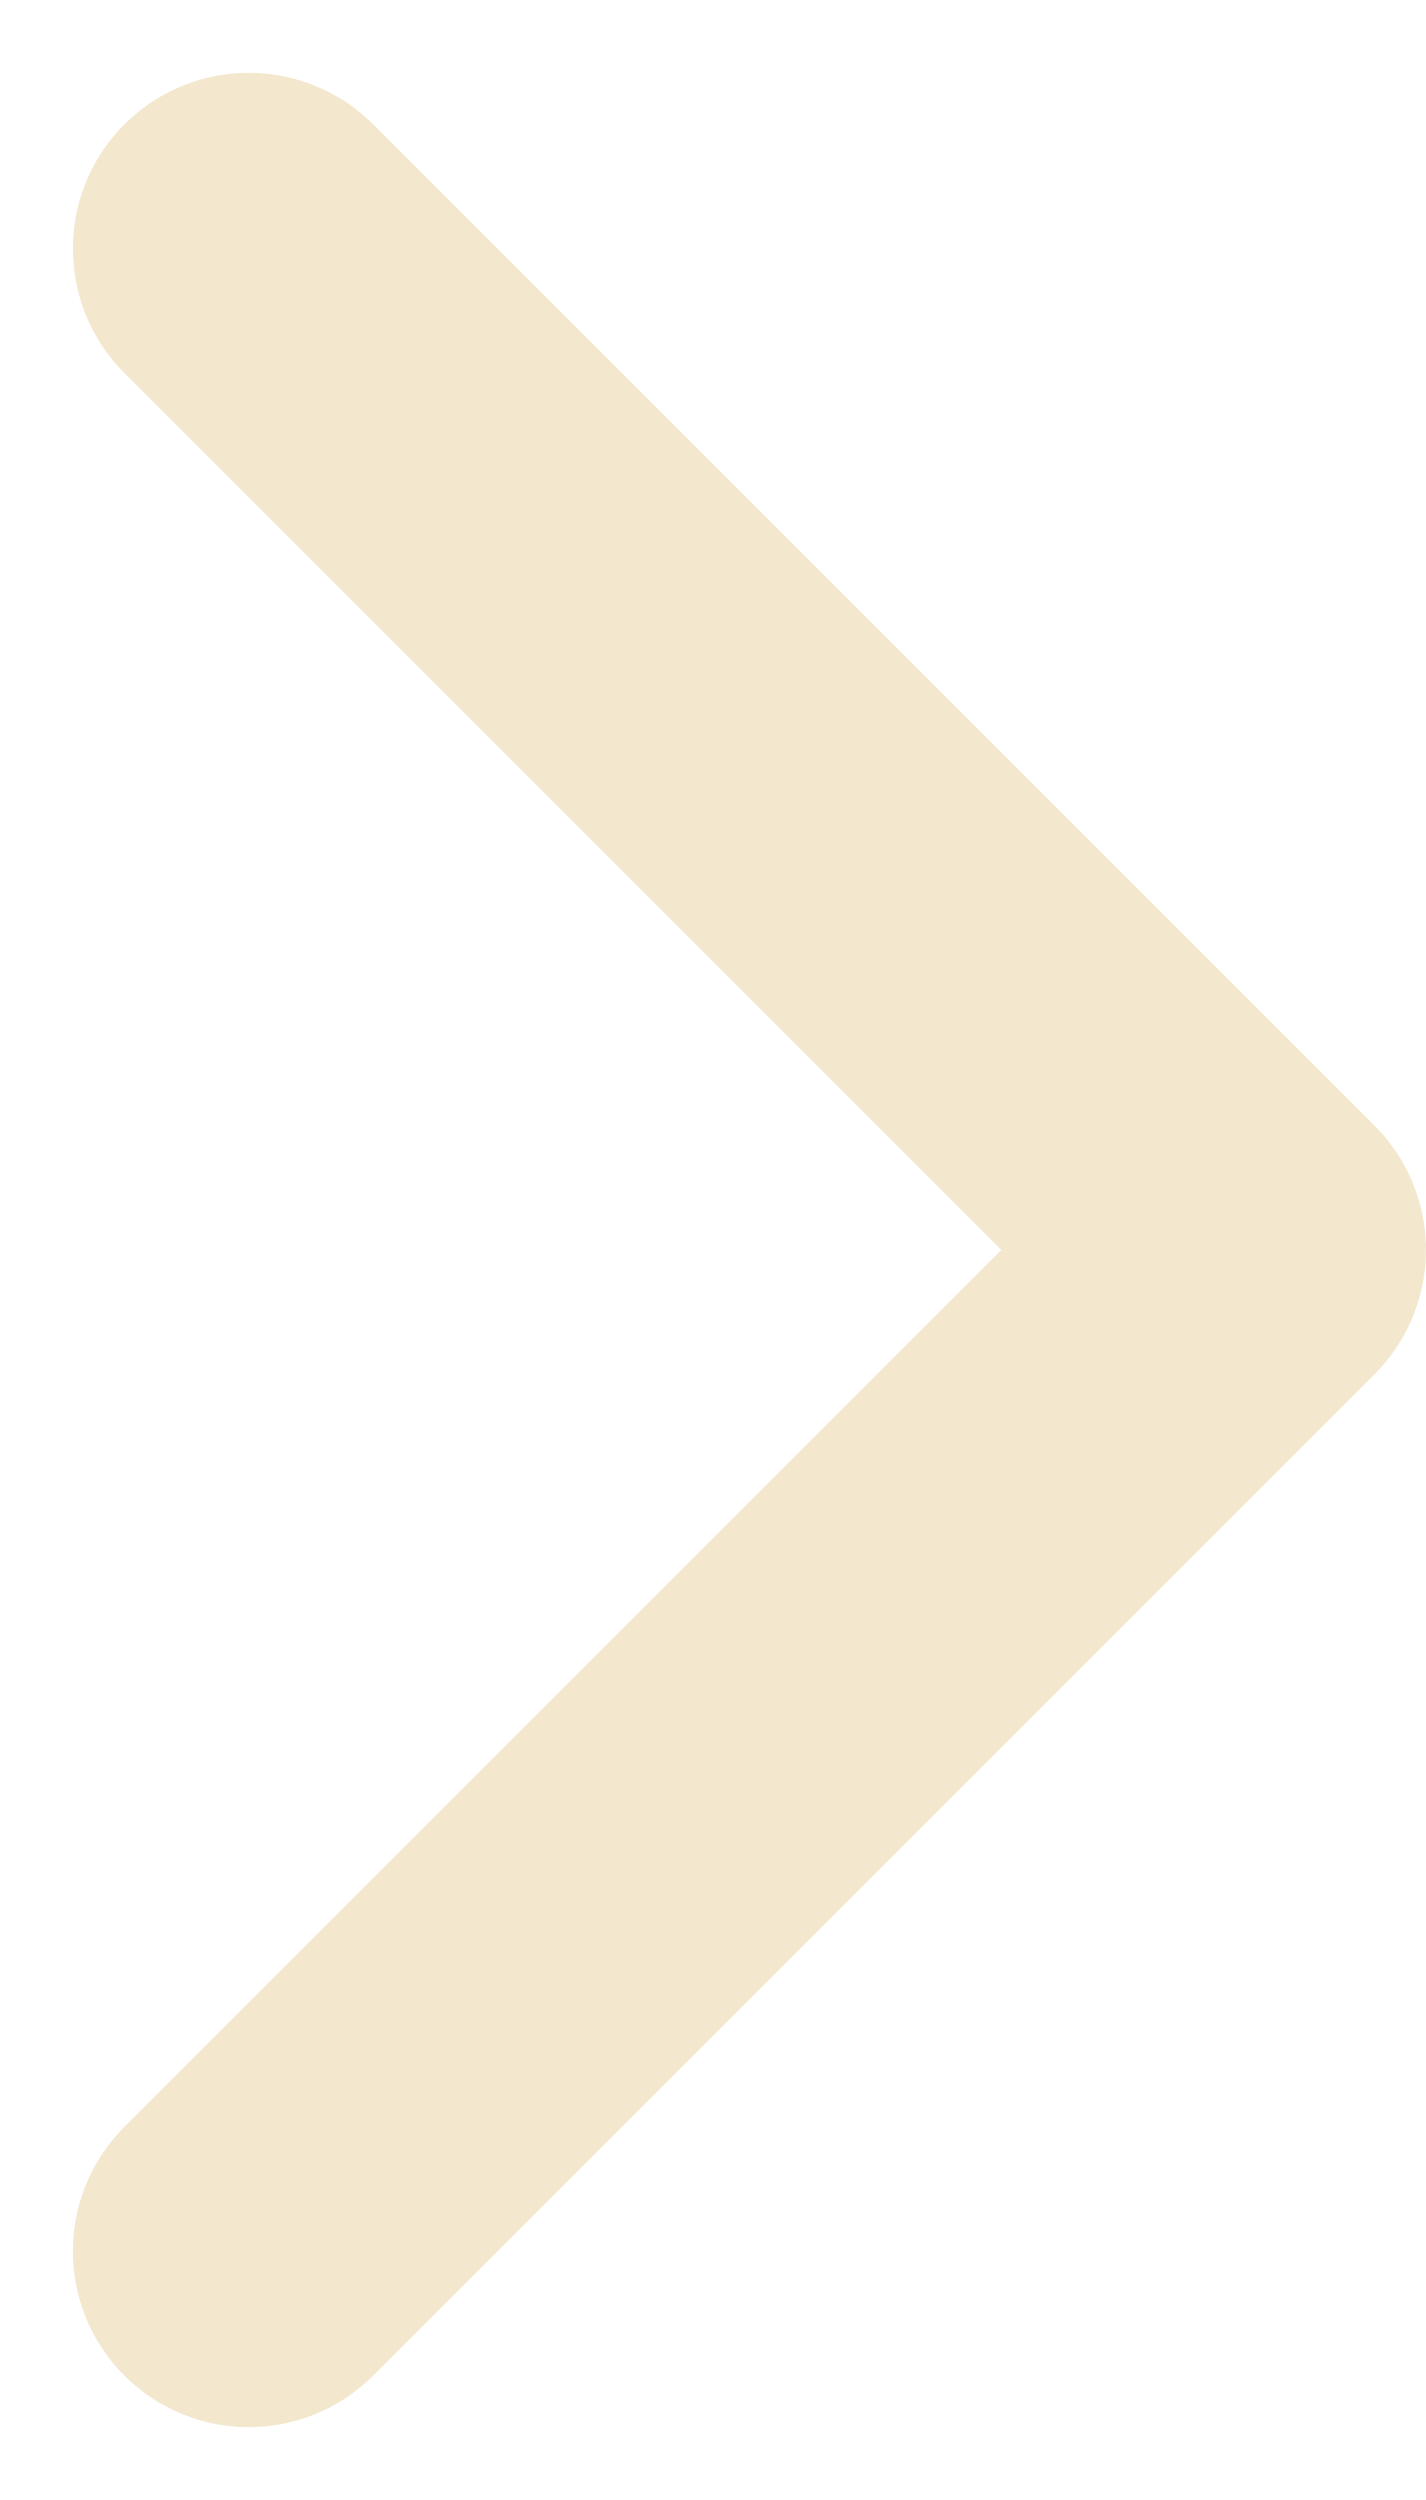
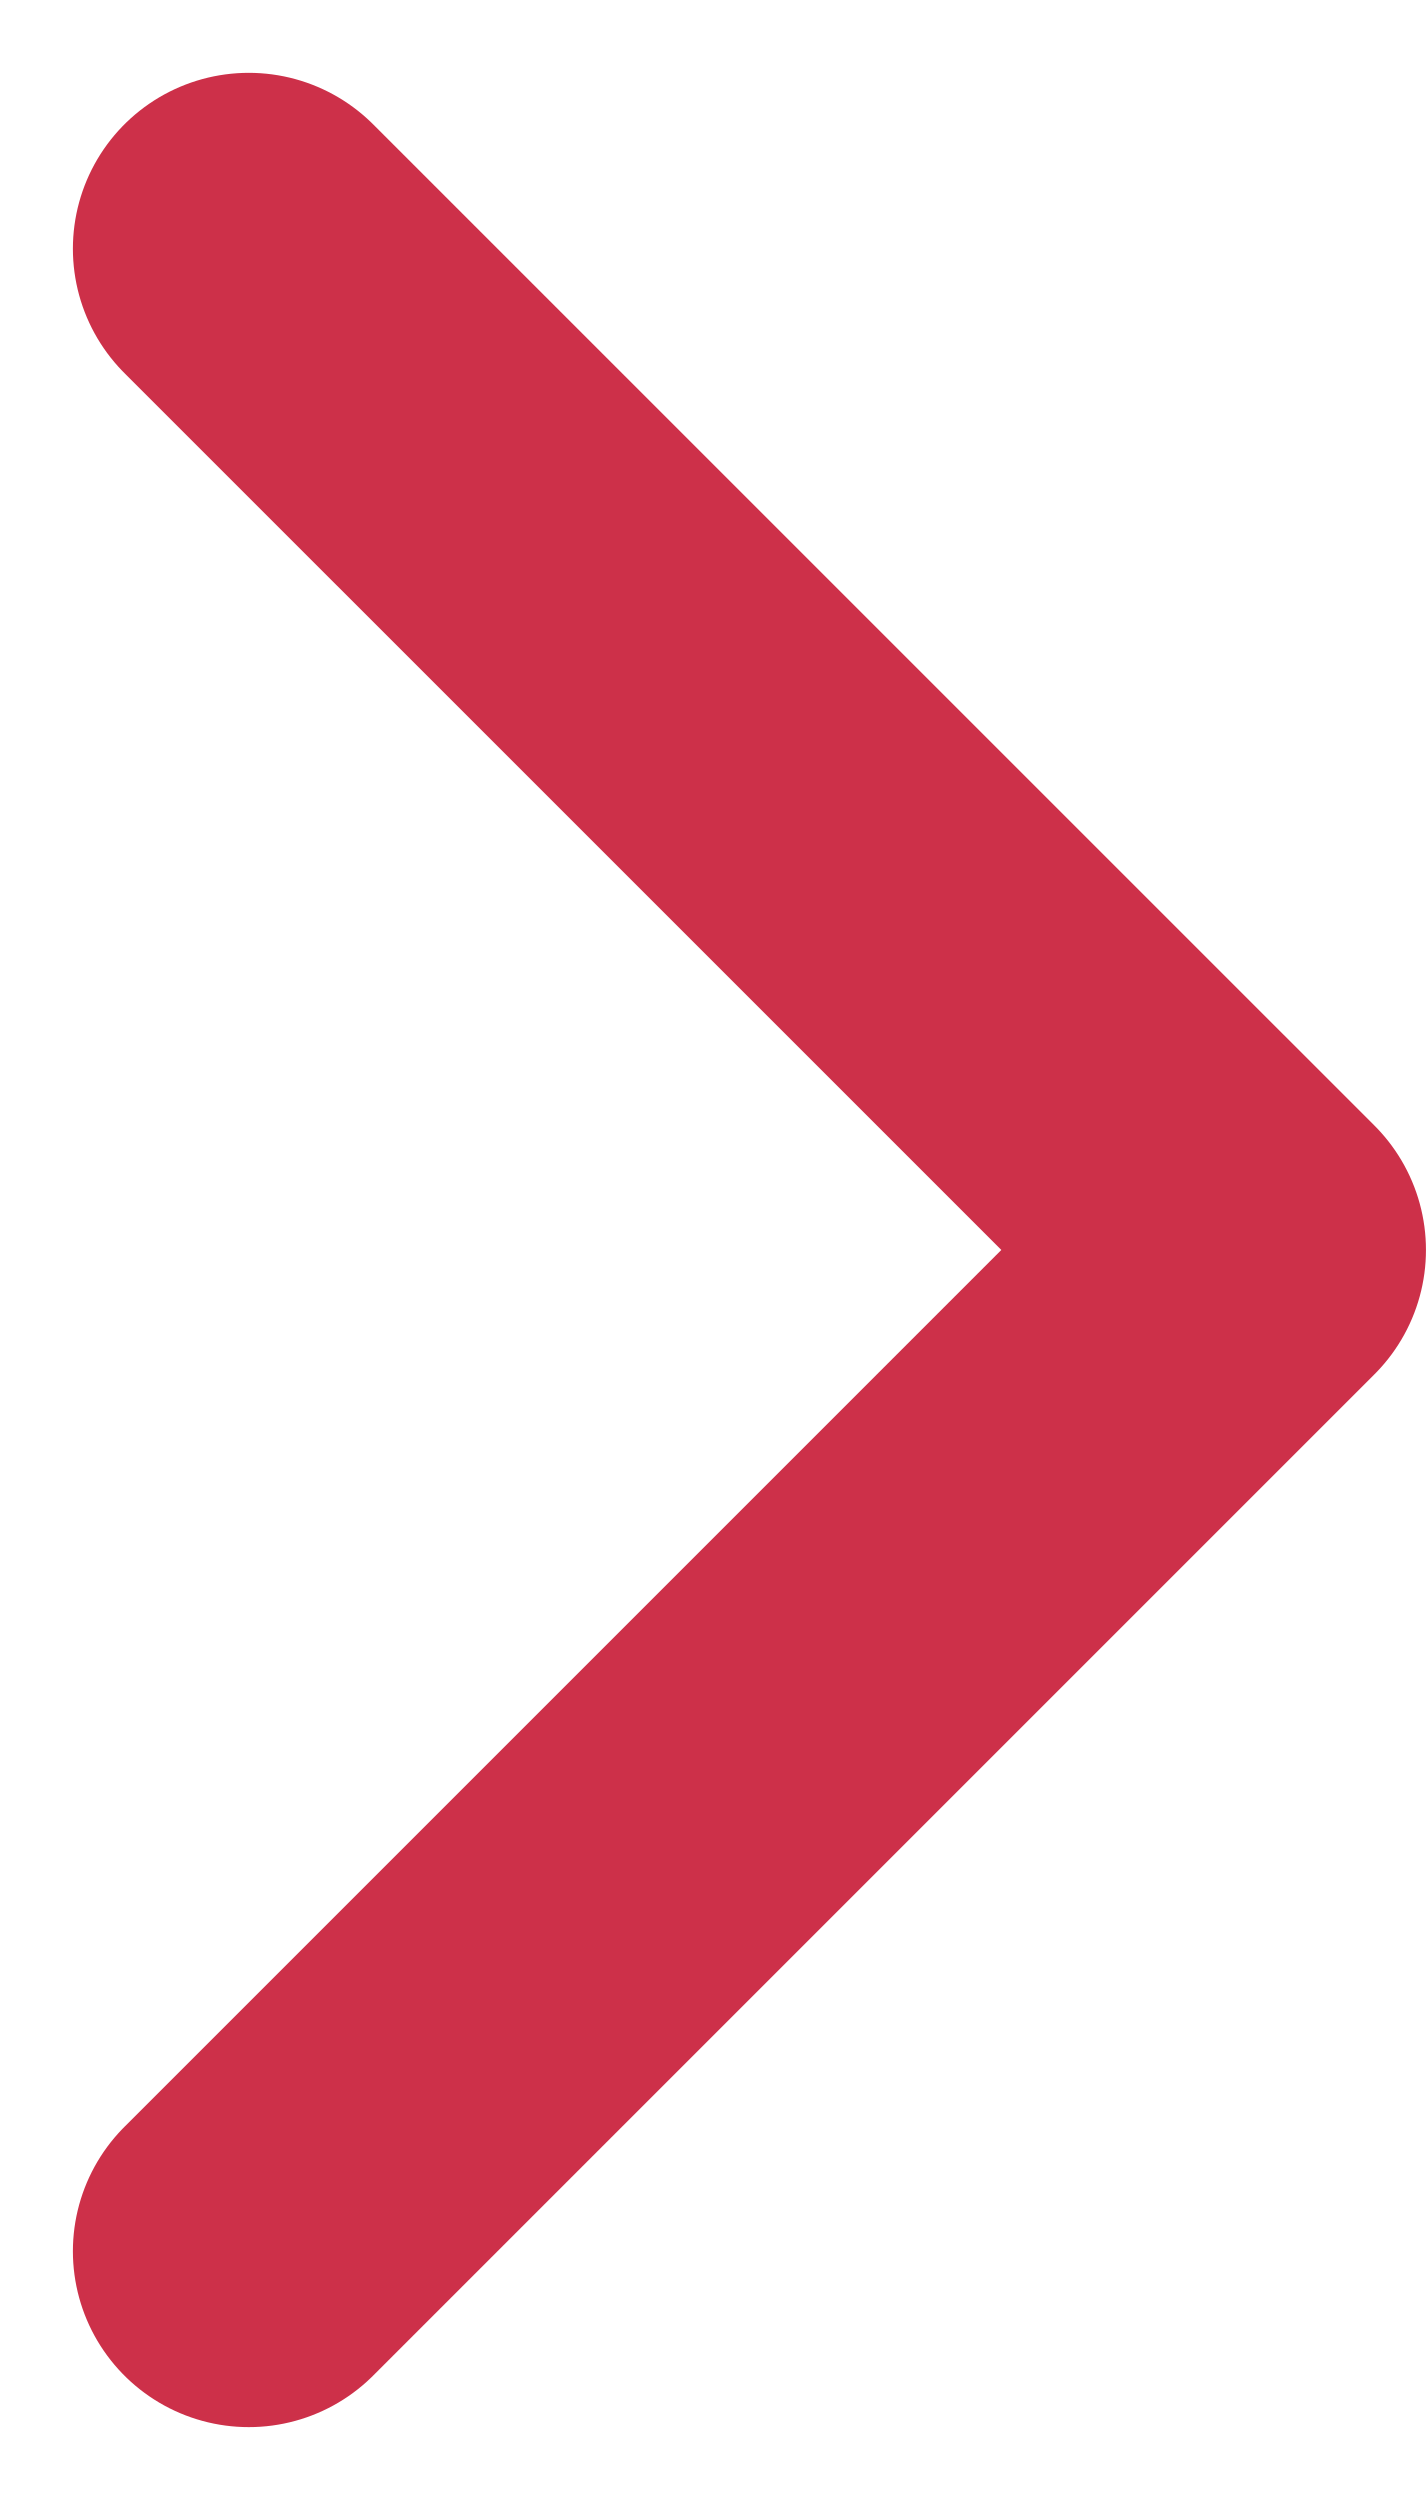
<svg xmlns="http://www.w3.org/2000/svg" width="20.267" height="35.534" viewBox="0 0 20.267 35.534">
-   <path id="Trazado_22" data-name="Trazado 22" d="M541.635,4386.563l14.232,14.231-14.232,14.232" transform="translate(-538.099 -4383.028)" fill="none" stroke="#f3e7cd" stroke-linecap="round" stroke-linejoin="round" stroke-width="5" />
+   <path id="Trazado_22" data-name="Trazado 22" d="M541.635,4386.563l14.232,14.231-14.232,14.232" transform="translate(-538.099 -4383.028)" fill="none" stroke="#CD3049" stroke-linecap="round" stroke-linejoin="round" stroke-width="5" />
</svg>
